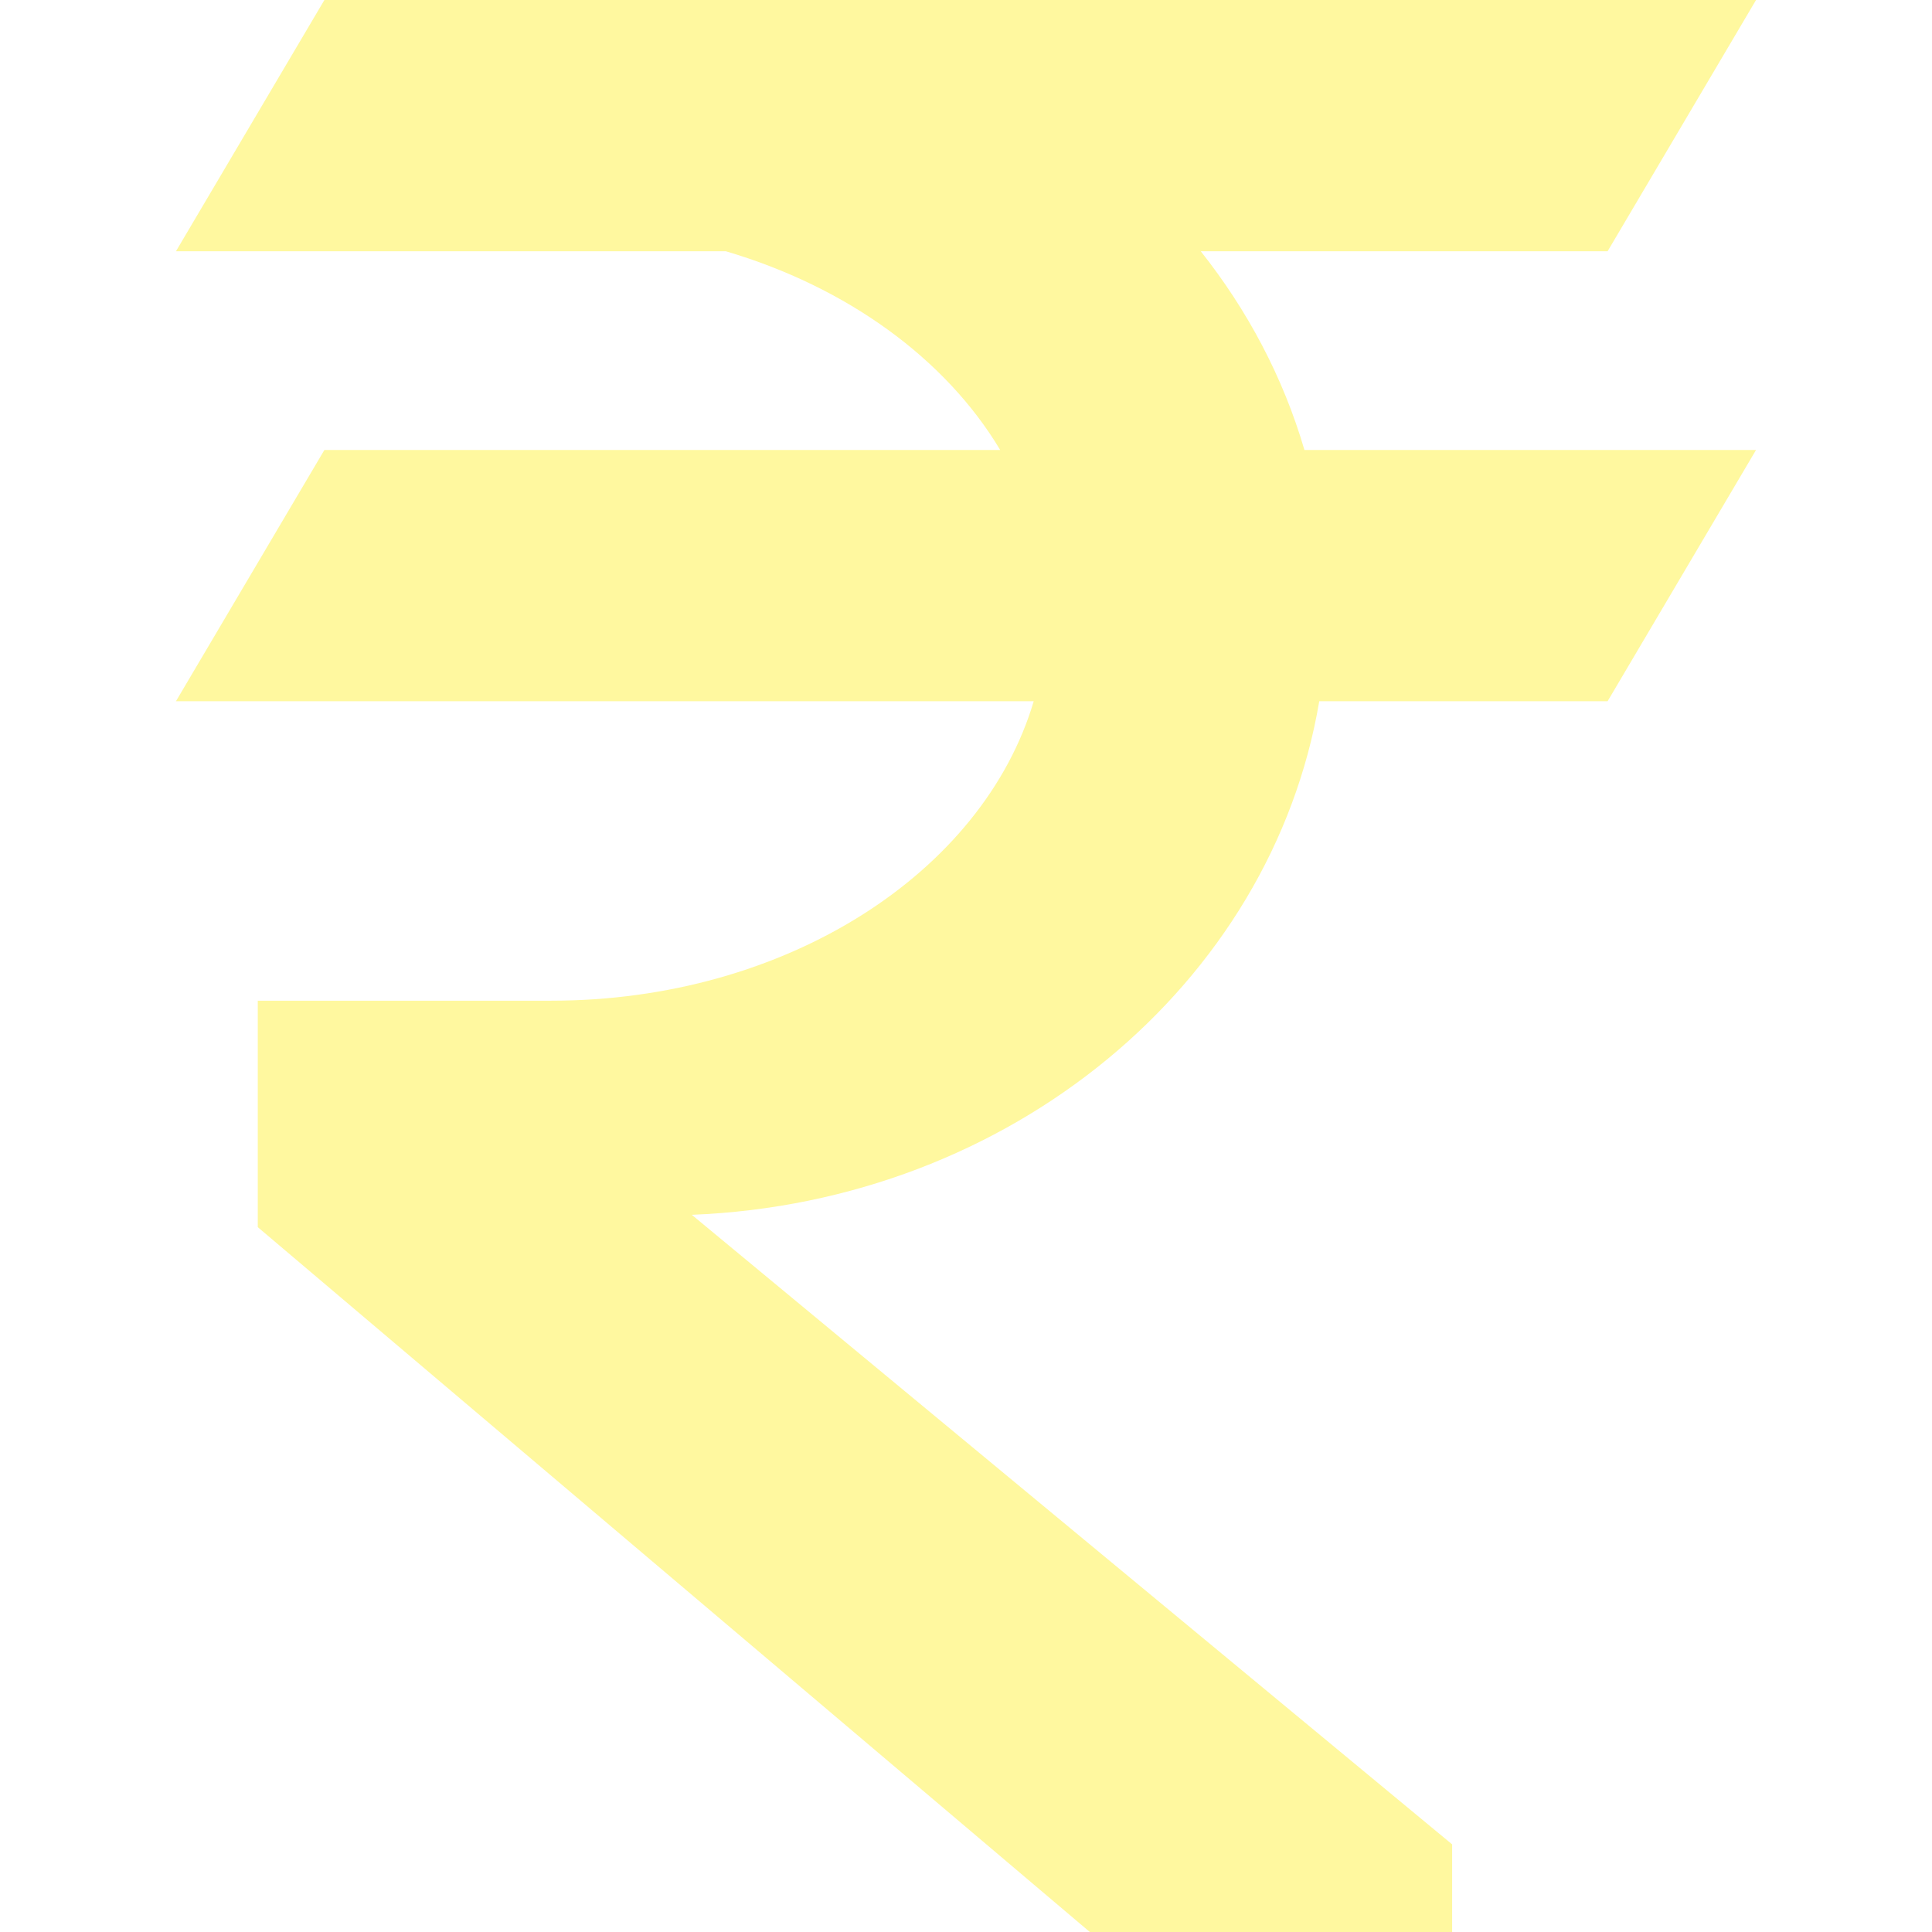
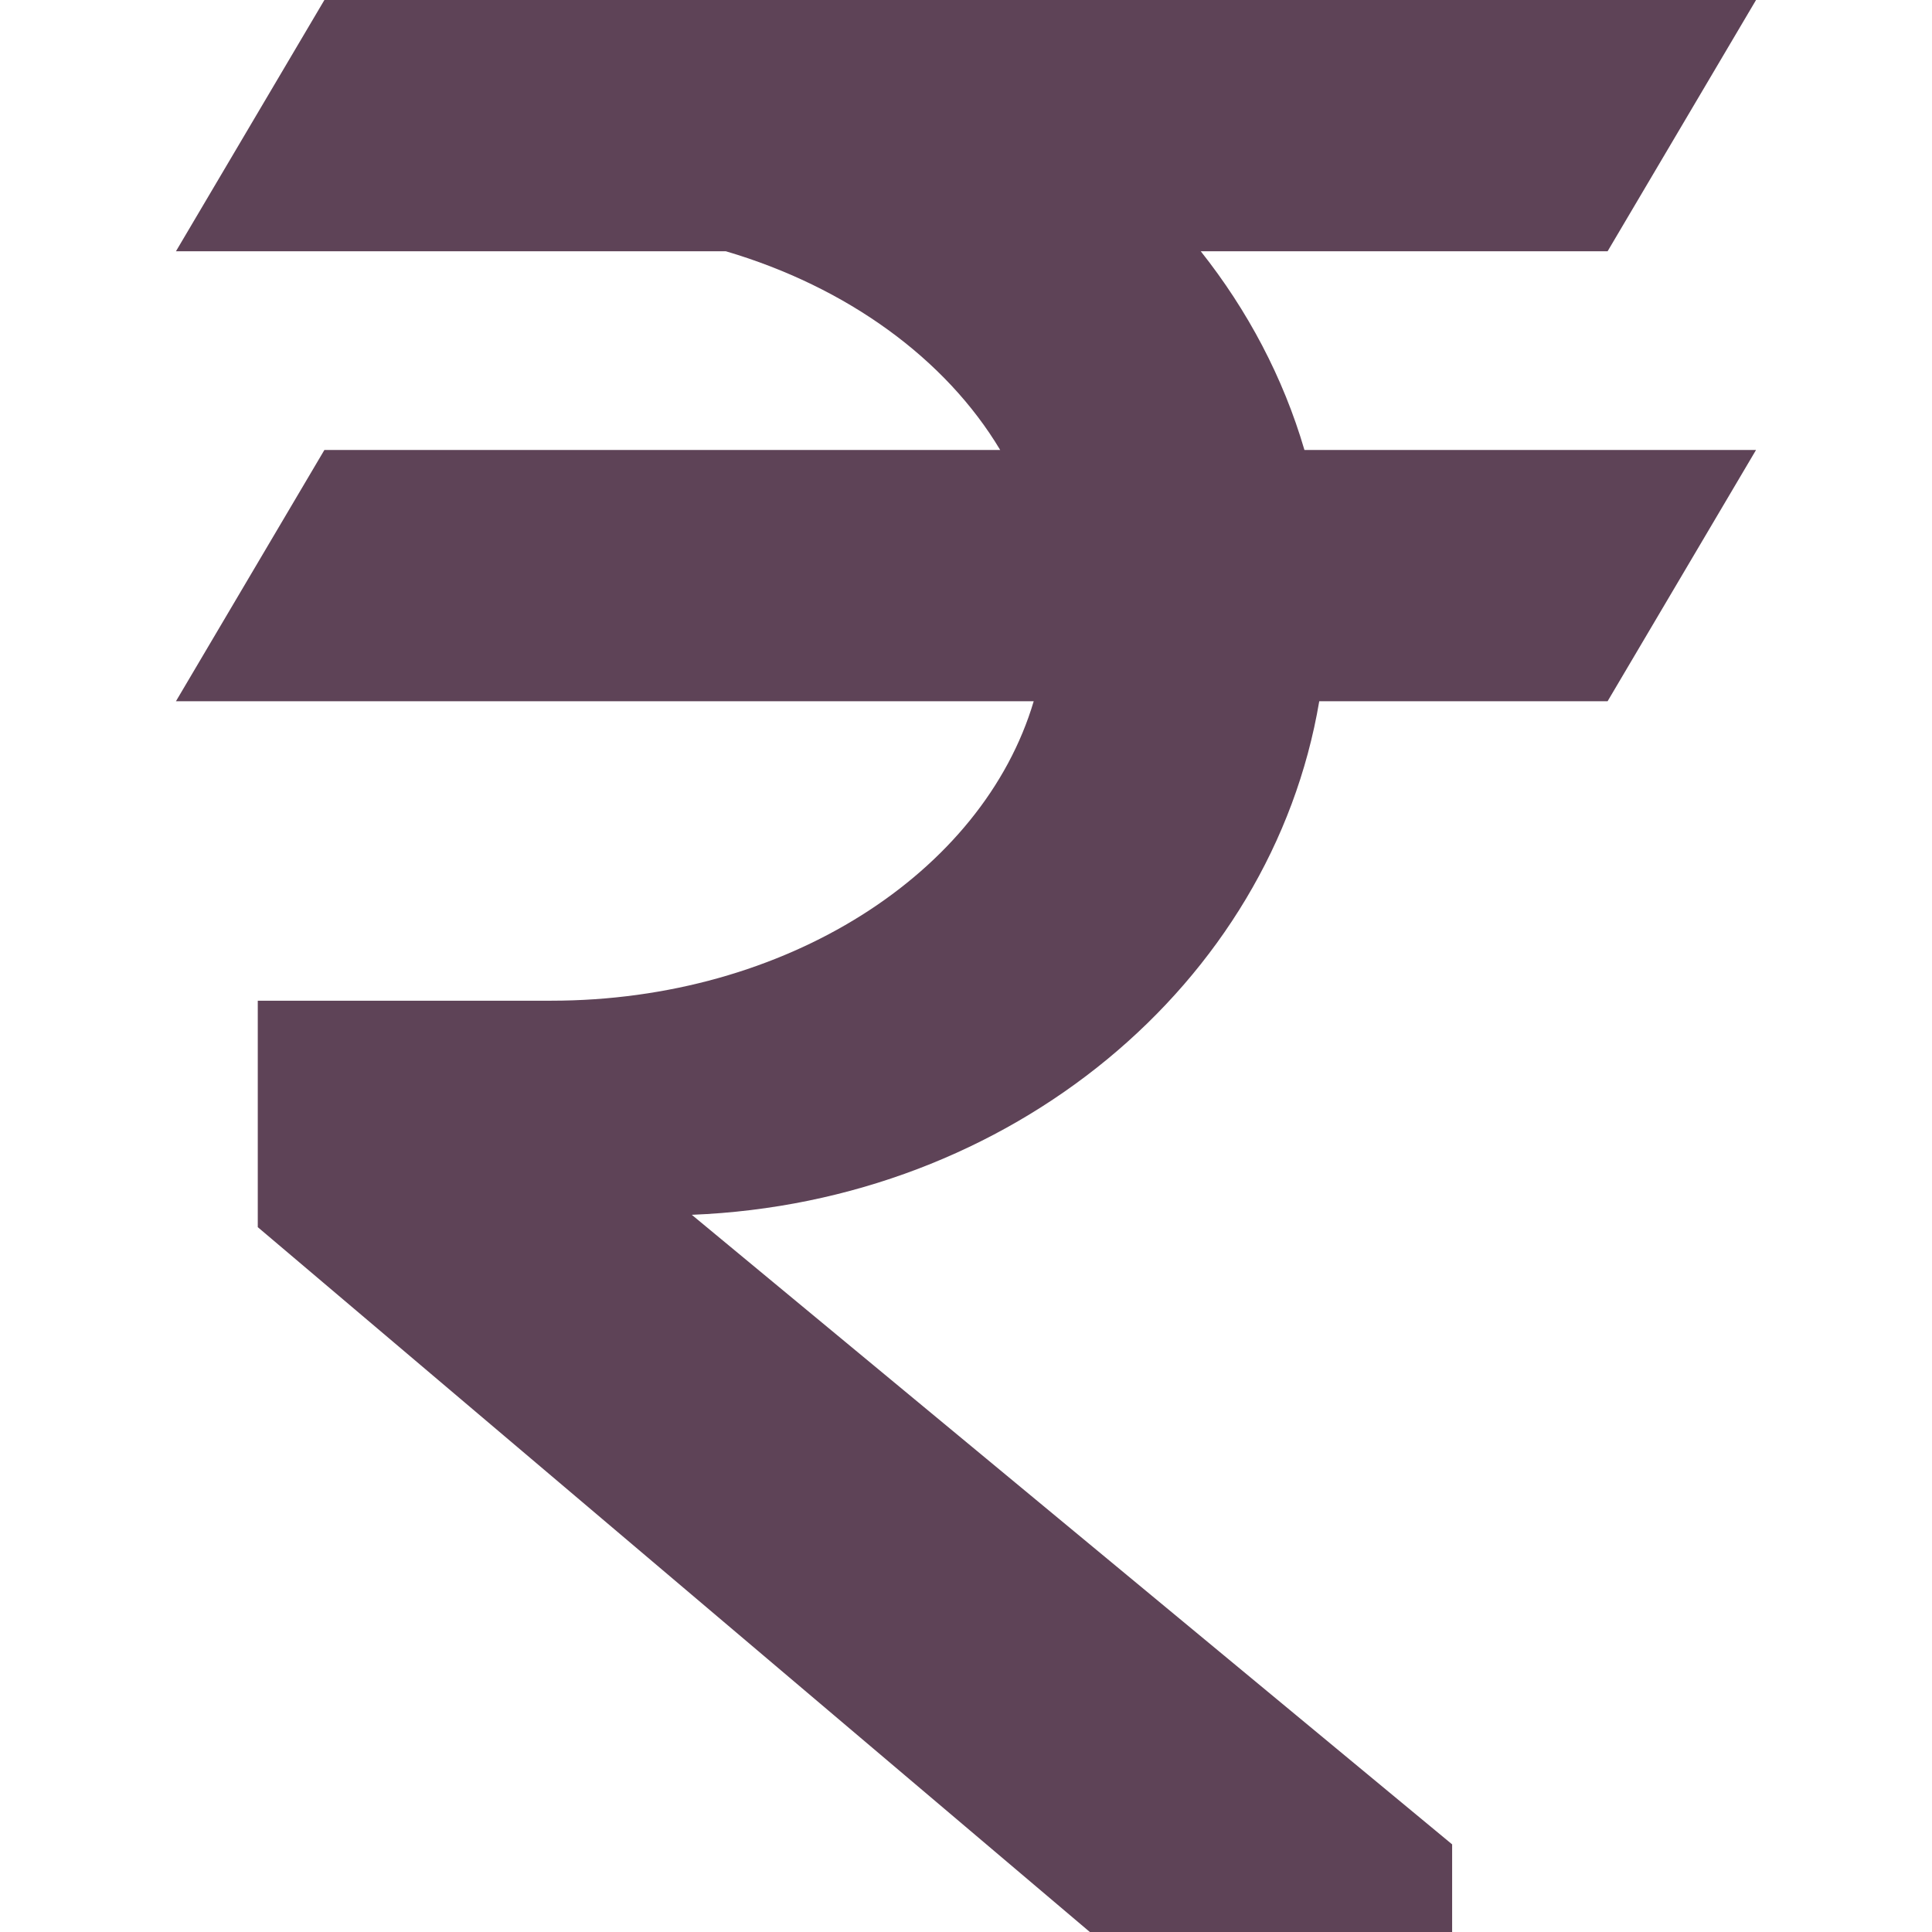
<svg xmlns="http://www.w3.org/2000/svg" height="600px" width="600px" version="1.1" id="_x32_" viewBox="0 0 512 512" xml:space="preserve">
  <style type="text/css">
- 	.st0{fill:#fff89f;}
+ 	.st0{fill:#5e4357;}
</style>
  <g>
    <path class="st0" d="M318.213,66.588h107.818L465.37,0H85.969L46.63,66.588h145.727c32.137,9.476,58.259,28.504,72.702,52.656   H85.969l-39.34,66.588h227.316c-13.482,45.473-65.618,79.365-127.924,79.365H68.313v60.013L288.818,512h96.012v-23.222   L183.333,321.936c84.557-3.351,153.634-61.218,166.283-136.105h76.415l39.339-66.588H345.687   C340.062,100.028,330.637,82.256,318.213,66.588z" />
  </g>
</svg>
